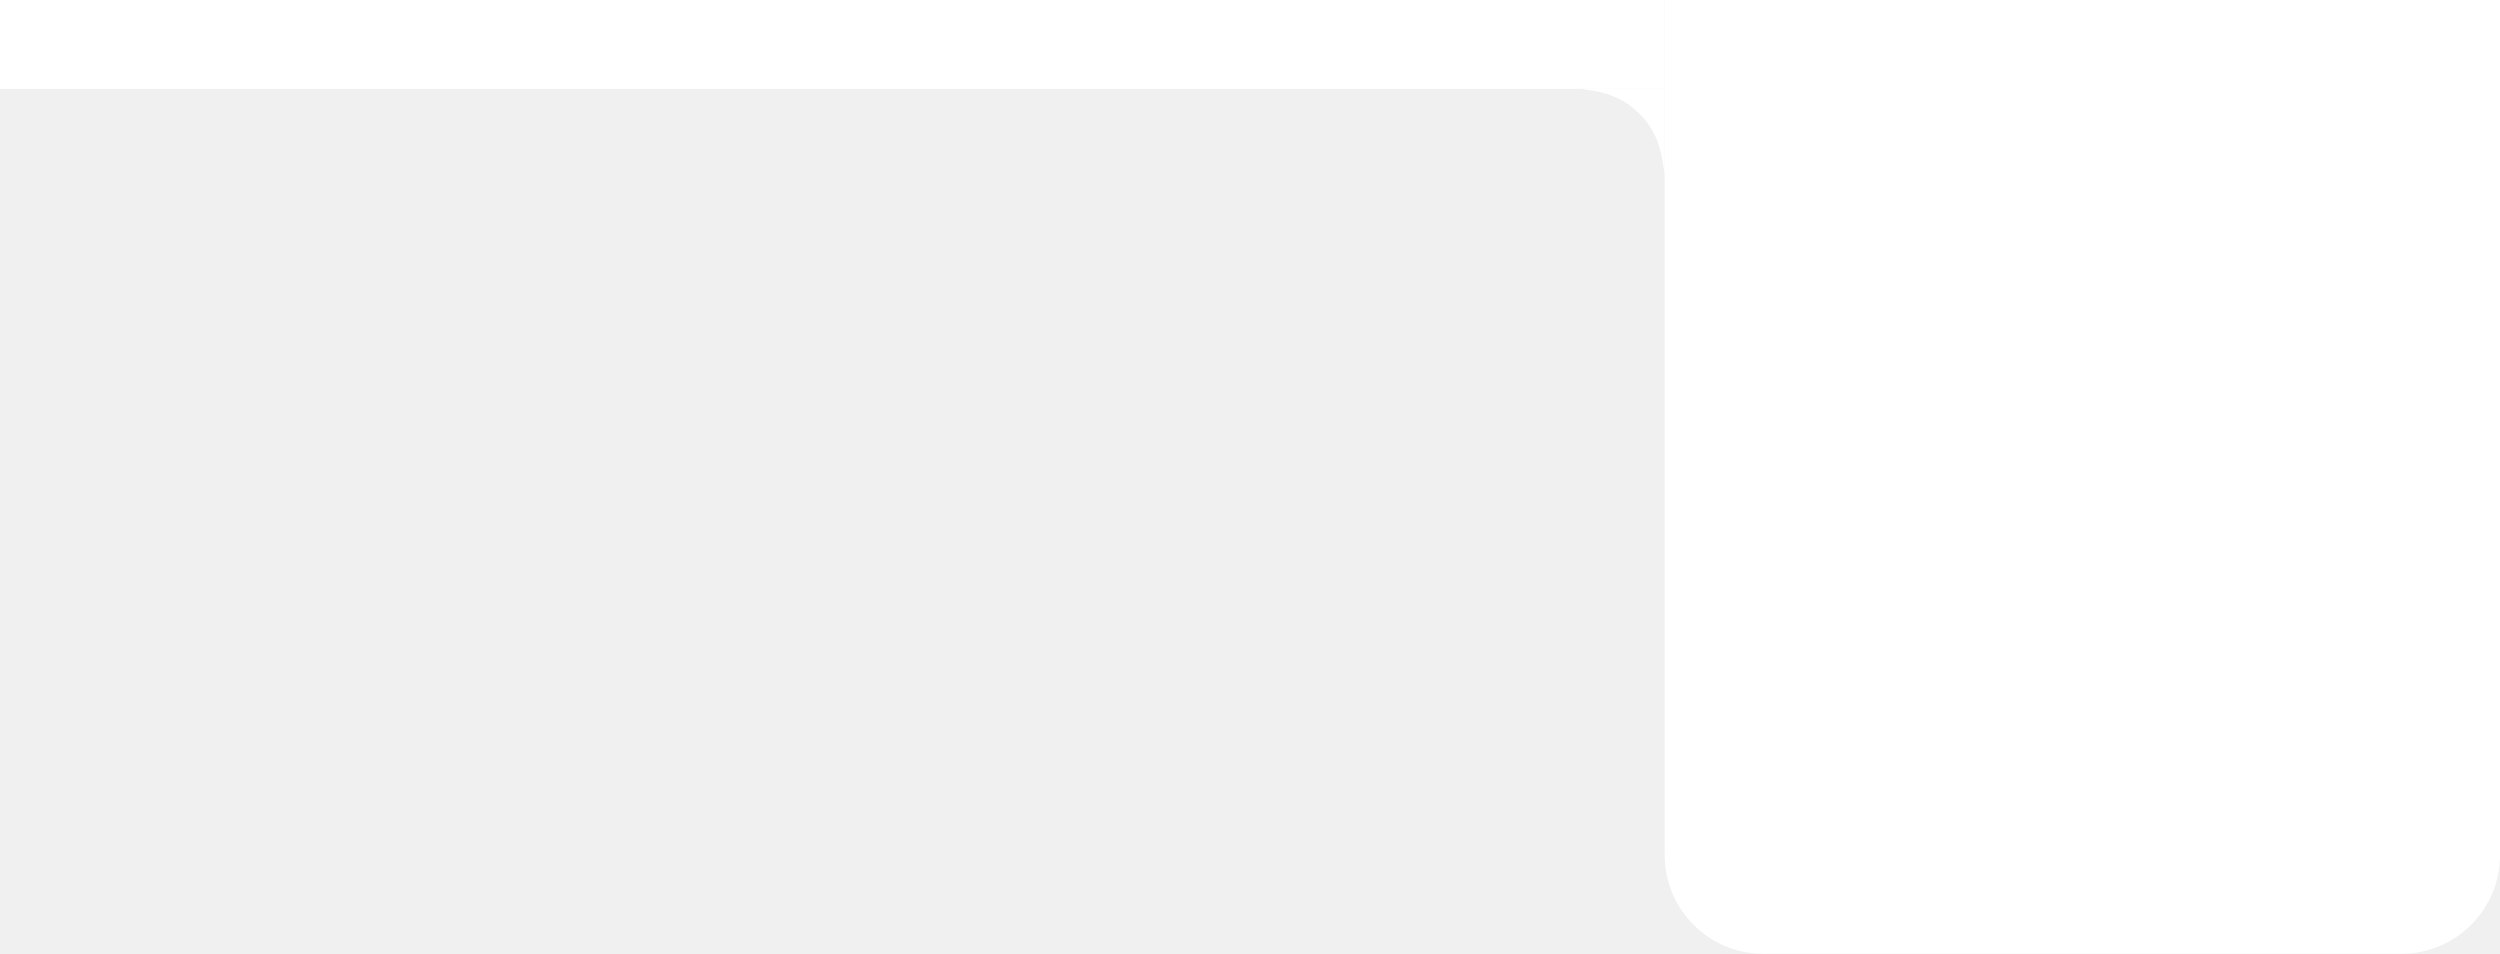
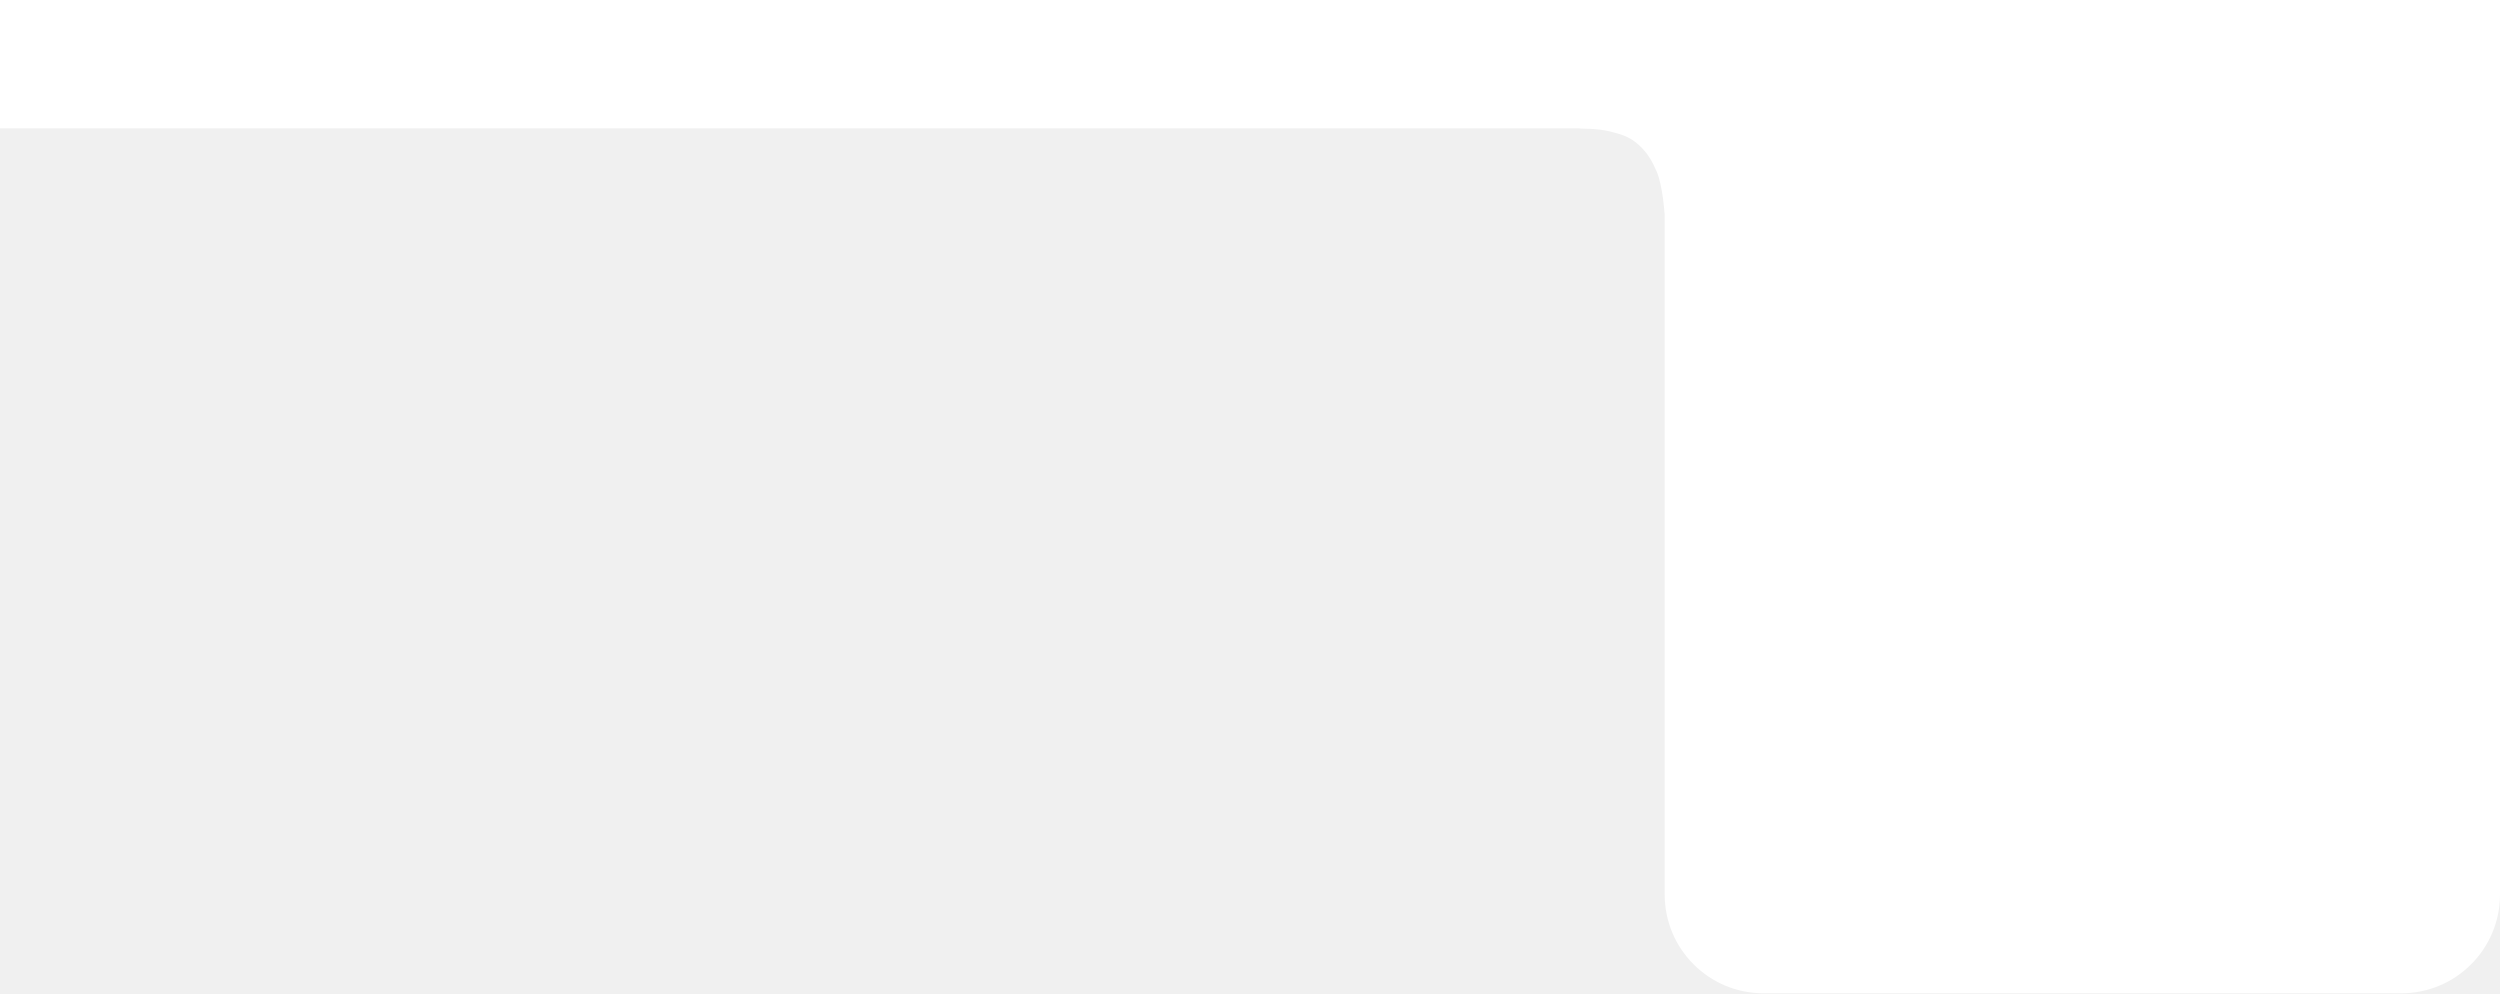
- <svg xmlns="http://www.w3.org/2000/svg" width="1266" height="483" viewBox="0 0 1266 483" fill="none">
-   <path d="M843 433C843 460.614 865.386 483 893 483H1216C1243.61 483 1266 460.614 1266 433V0H843V433Z" fill="white" />
-   <rect width="843" height="45" transform="matrix(1 0 0 -1 0 45)" fill="white" />
-   <path d="M838 68.5C841.69 75.656 843 89.02 843 89.02V45H800C800 45 809.421 45.865 815 48C820.974 50.287 824.298 52.164 829 56.5C833.306 60.472 835.315 63.294 838 68.5Z" fill="white" />
+ <svg xmlns="http://www.w3.org/2000/svg" width="1266" height="503" viewBox="0 0 1266 503" fill="none">
+   <path d="M843 453C843 480.614 865.386 503 893 503H1216C1243.61 503 1266 480.614 1266 453V0H843V453Z" fill="white" />
+   <rect width="919" height="65" transform="matrix(1 0 0 -1 0 65)" fill="white" />
+   <path d="M839 87C842 94 843 108.5 843 108.5L847.5 59L799.5 65C799.5 65 809.204 65.051 815 66.5C821 68 825.298 69.164 830 73.5C834.306 77.471 836.692 81.616 839 87Z" fill="white" />
</svg>
